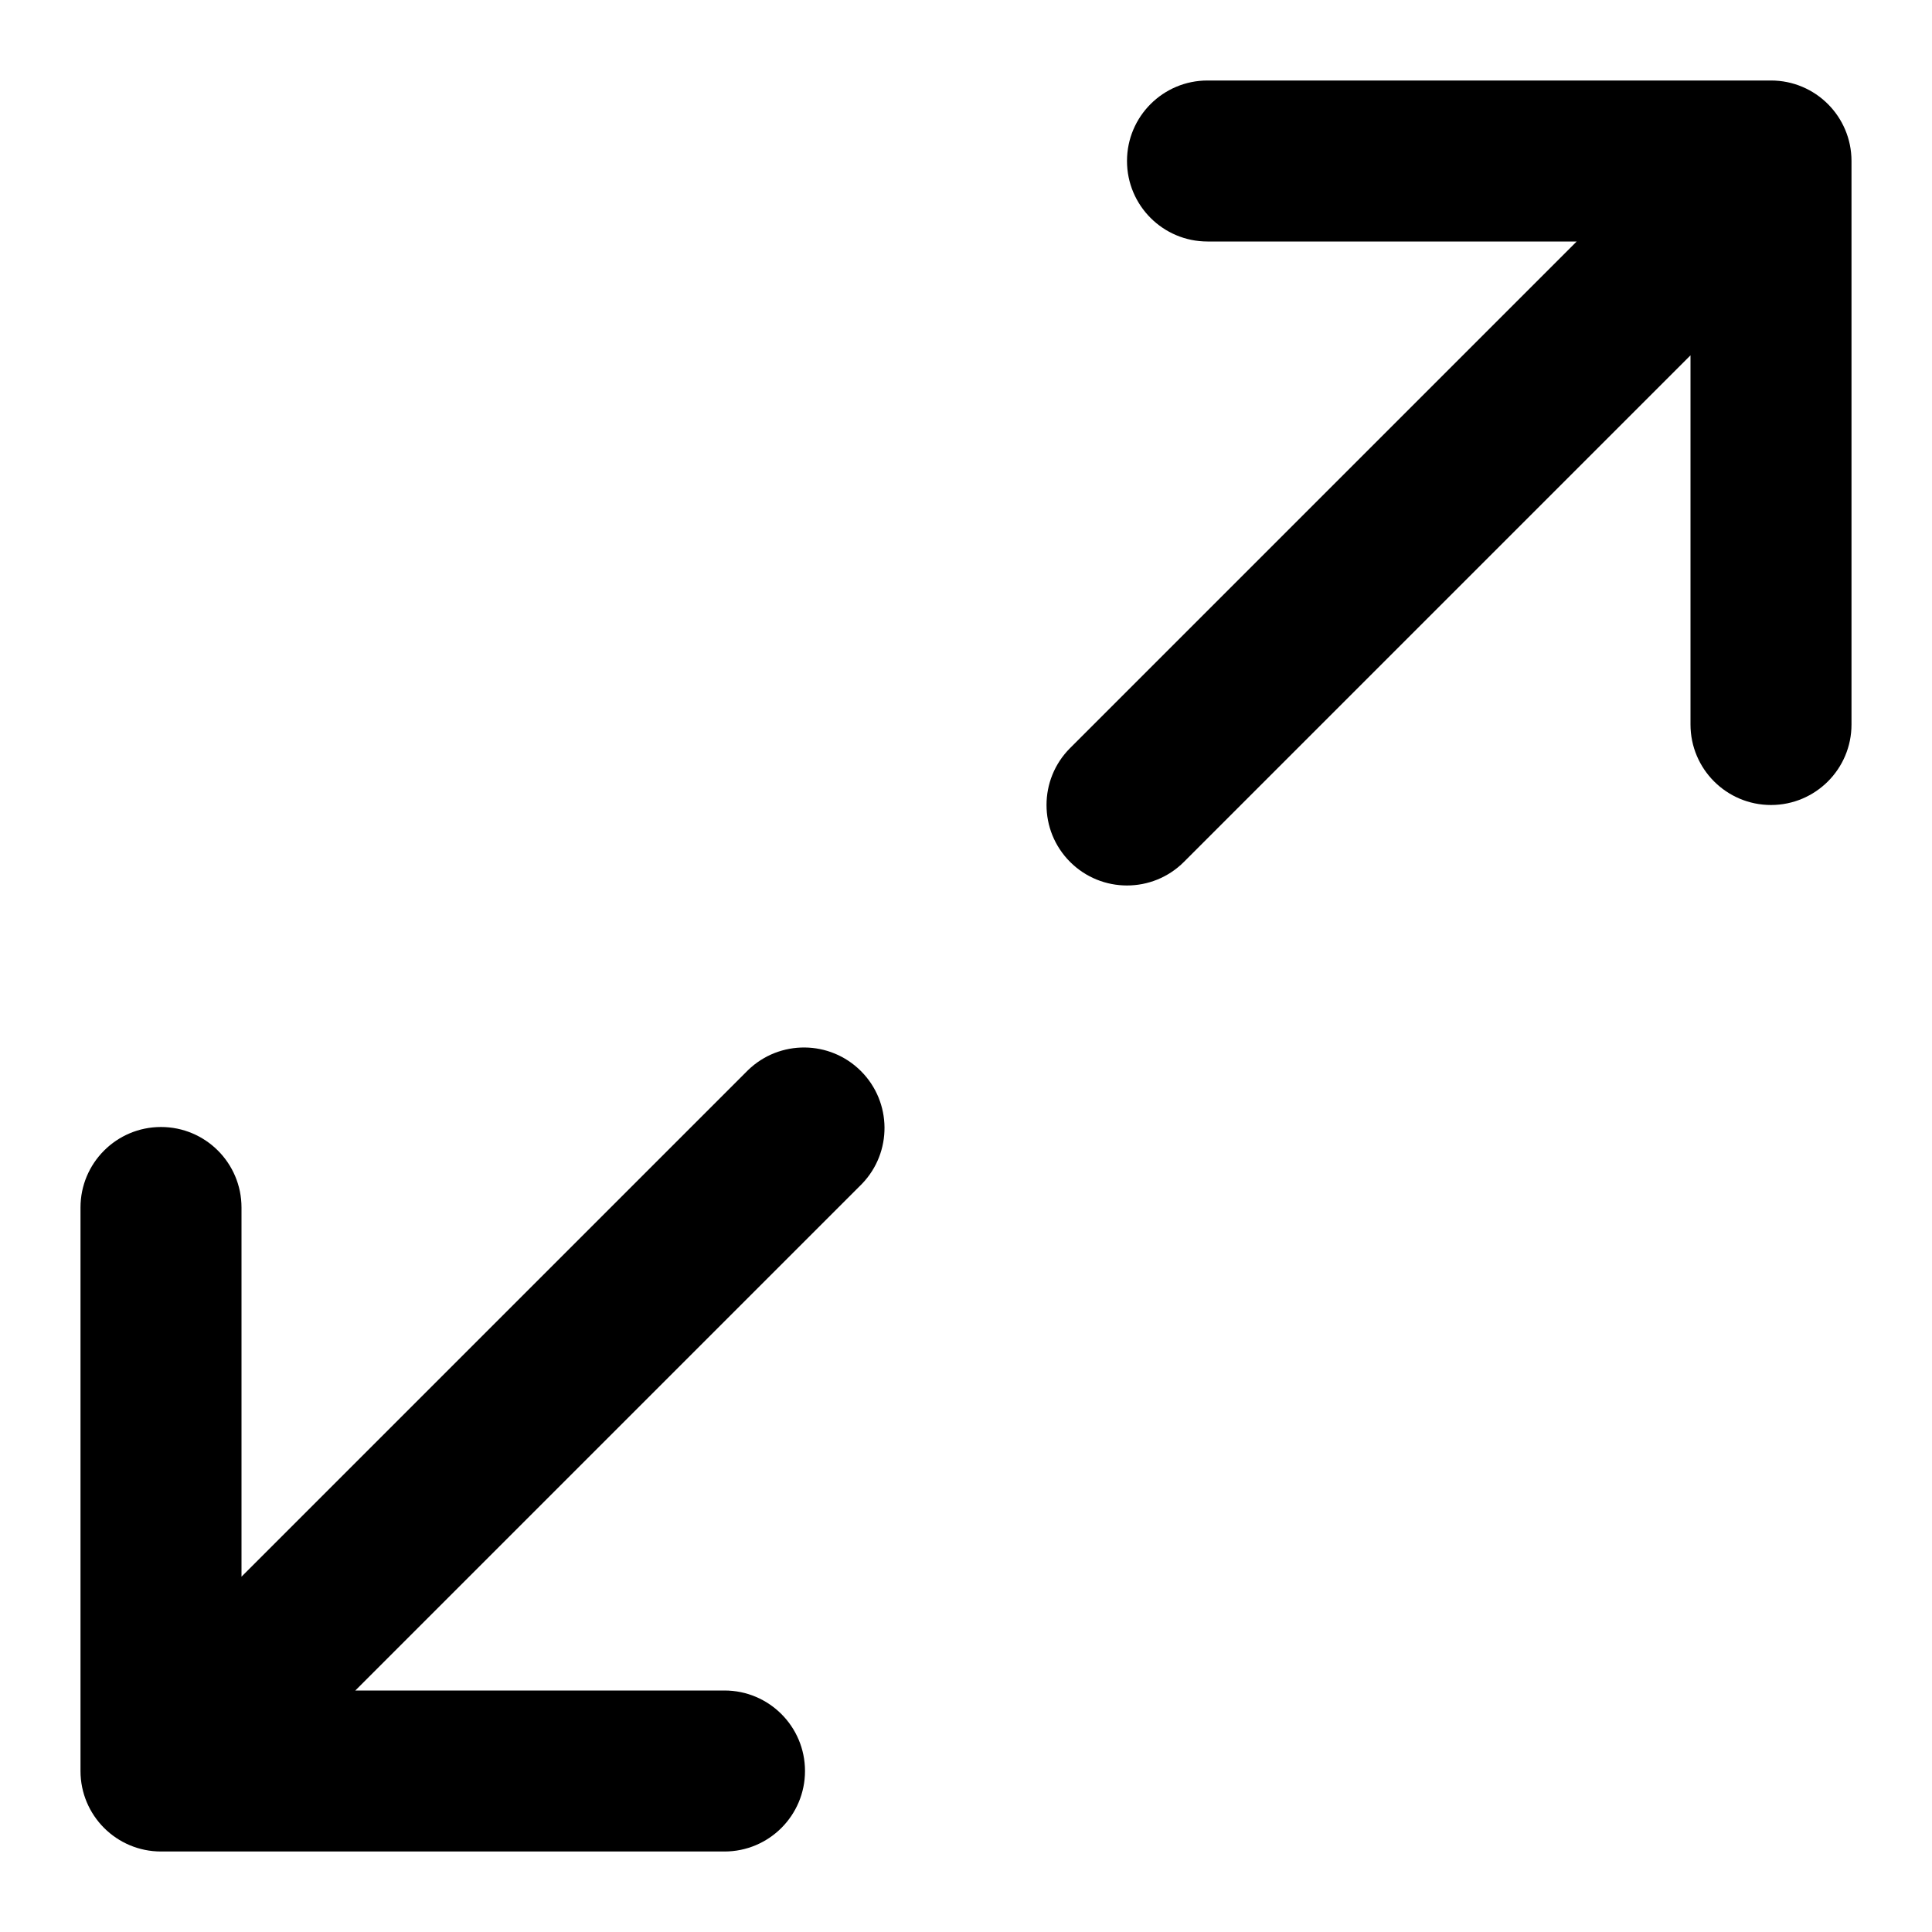
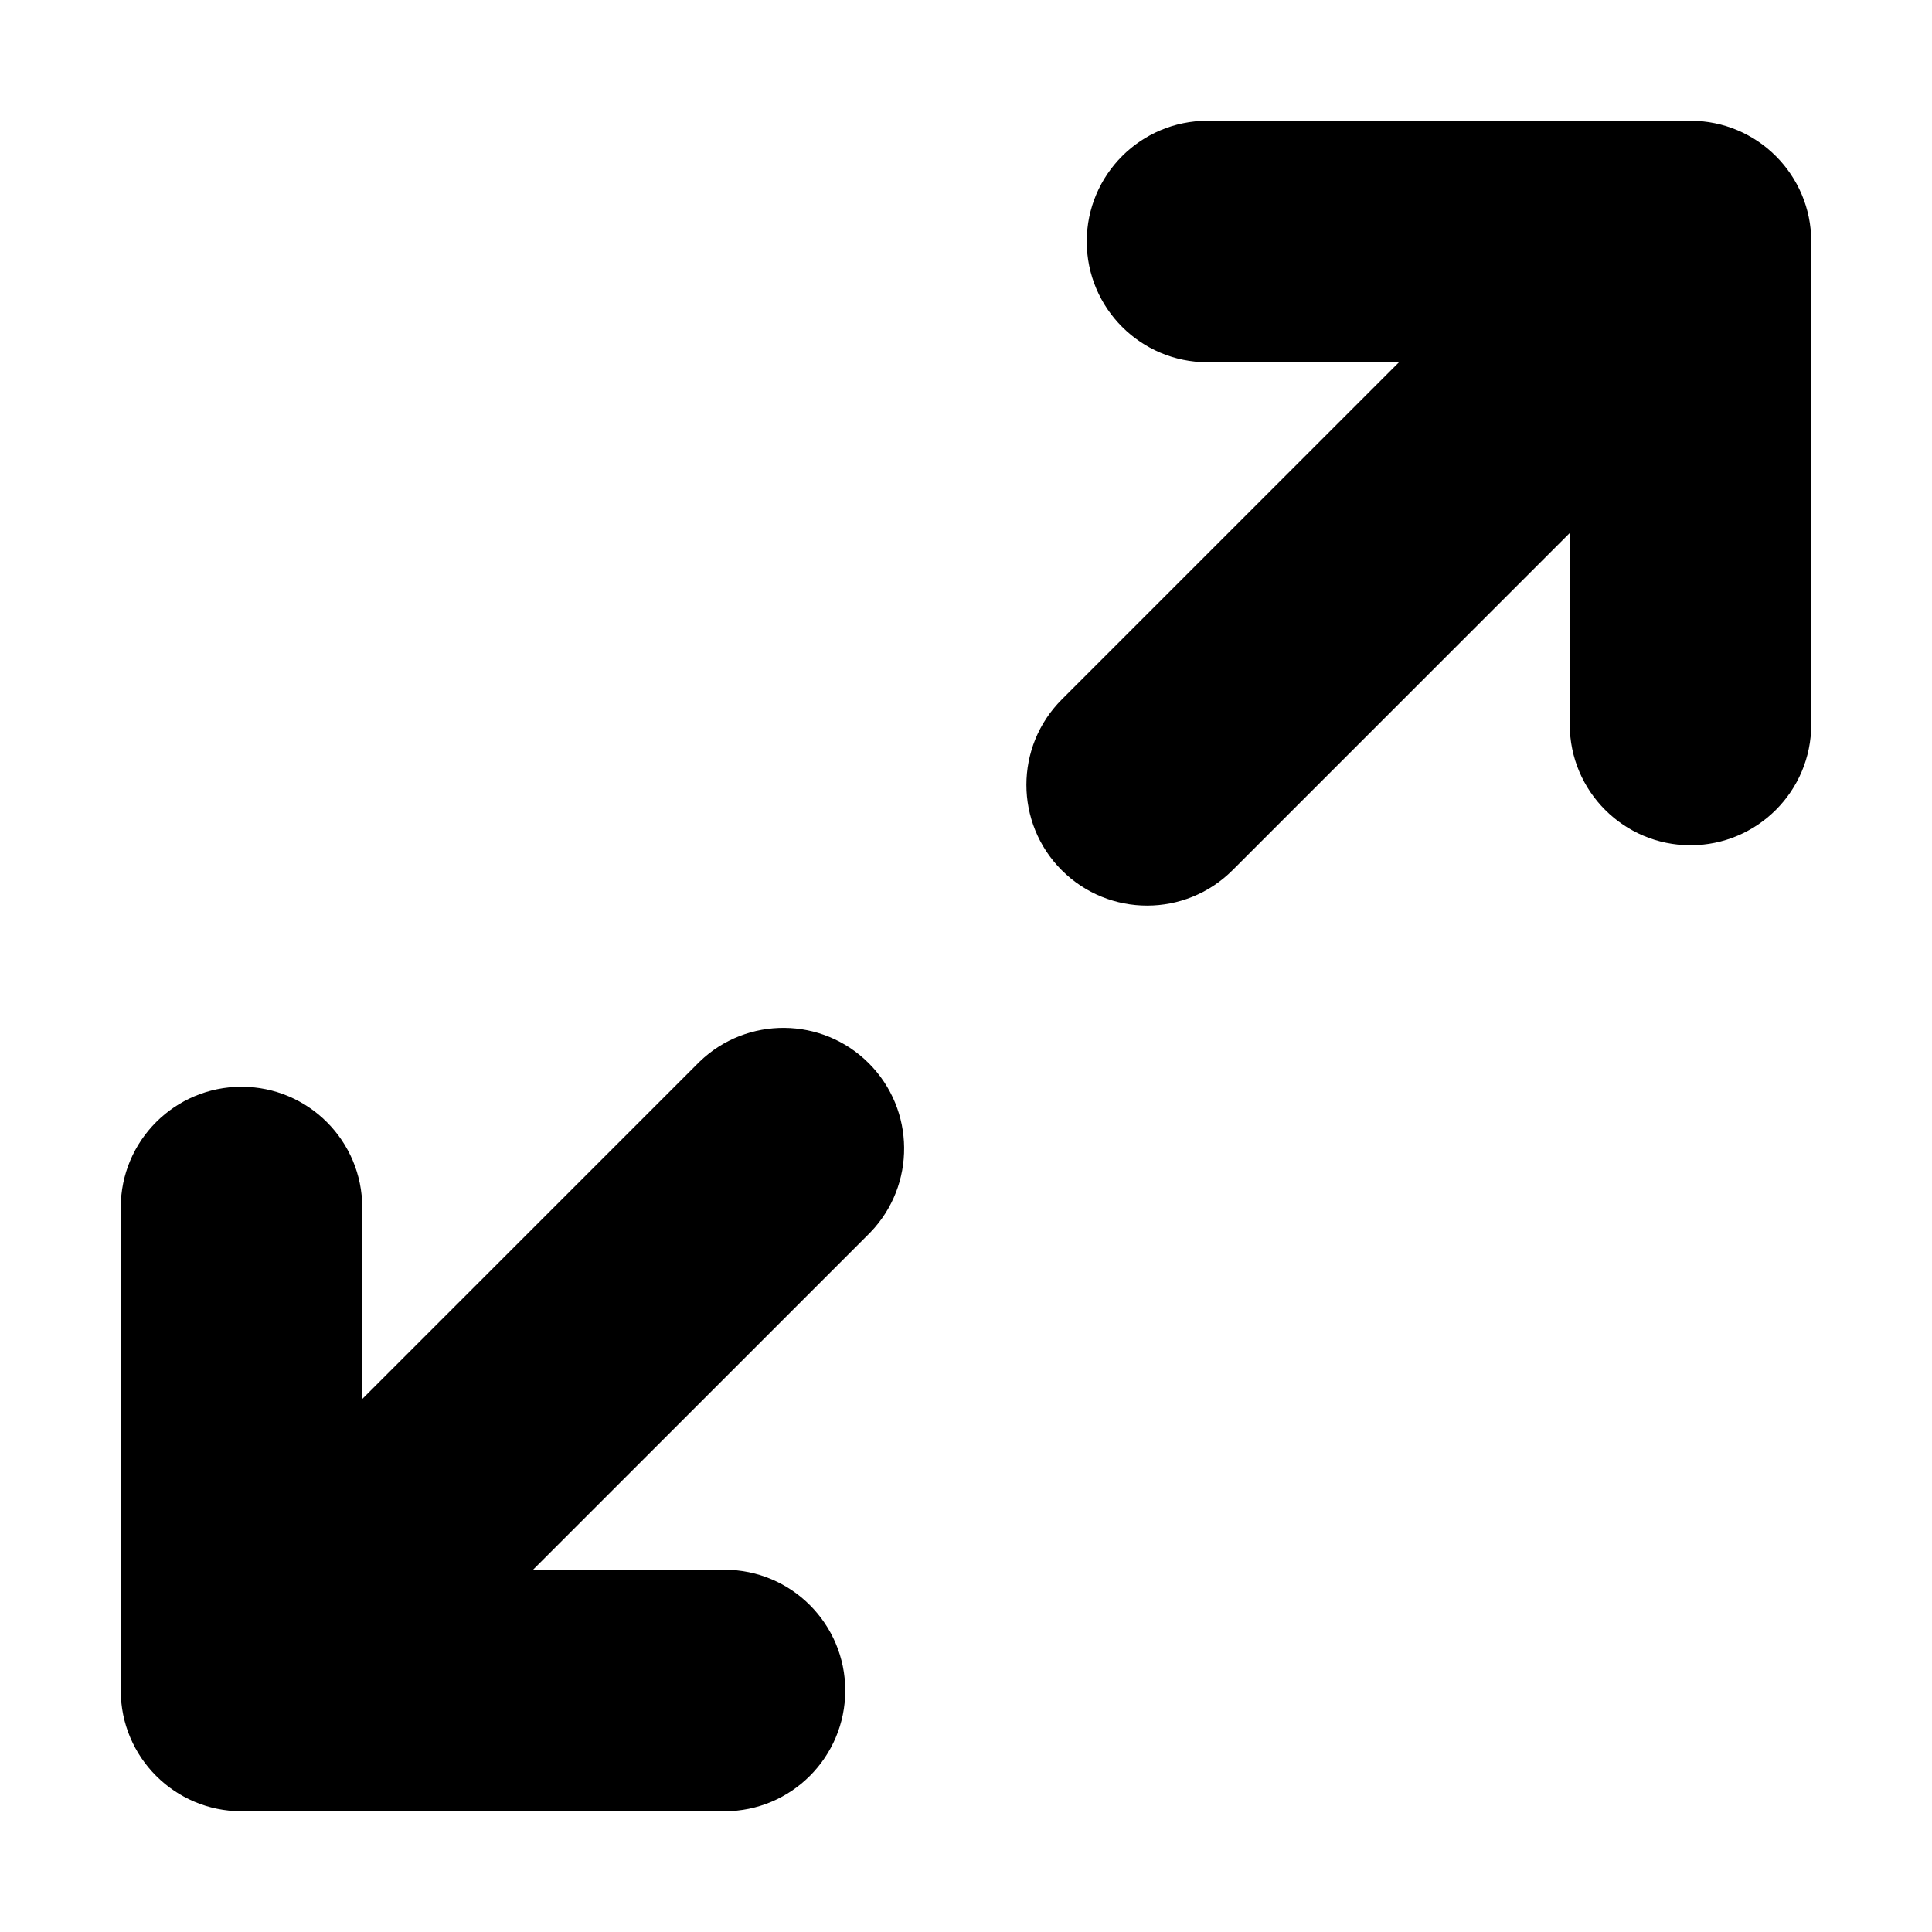
- <svg xmlns="http://www.w3.org/2000/svg" viewBox="0 0 24 24">
-   <path fill-rule="evenodd" clip-rule="evenodd" d="M1 22a1 1 0 0 0 1 1h7a1 1 0 1 0 0-2H4.414l6.293-6.293a1 1 0 0 0-1.414-1.414L3 19.586V15a1 1 0 1 0-2 0v7Zm12.293-11.293a1 1 0 0 0 1.414 0L21 4.414V9a1 1 0 1 0 2 0V2a1 1 0 0 0-1-1h-7a1 1 0 1 0 0 2h4.586l-6.293 6.293a1 1 0 0 0 0 1.414Z" />
+ <svg xmlns="http://www.w3.org/2000/svg" viewBox="0 0 16 16">
+   <path fill-rule="evenodd" clip-rule="evenodd" d="M1 14a1 1 0 0 0 1 1h4a1 1 0 1 0 0-2H4.414l2.793-2.793a1 1 0 0 0-1.414-1.414L3 11.586V10a1 1 0 0 0-2 0v4Zm7.793-6.793a1 1 0 0 0 1.414 0L13 4.414V6a1 1 0 1 0 2 0V2a1 1 0 0 0-1-1h-4a1 1 0 1 0 0 2h1.586L8.793 5.793a1 1 0 0 0 0 1.414Z" />
</svg>
